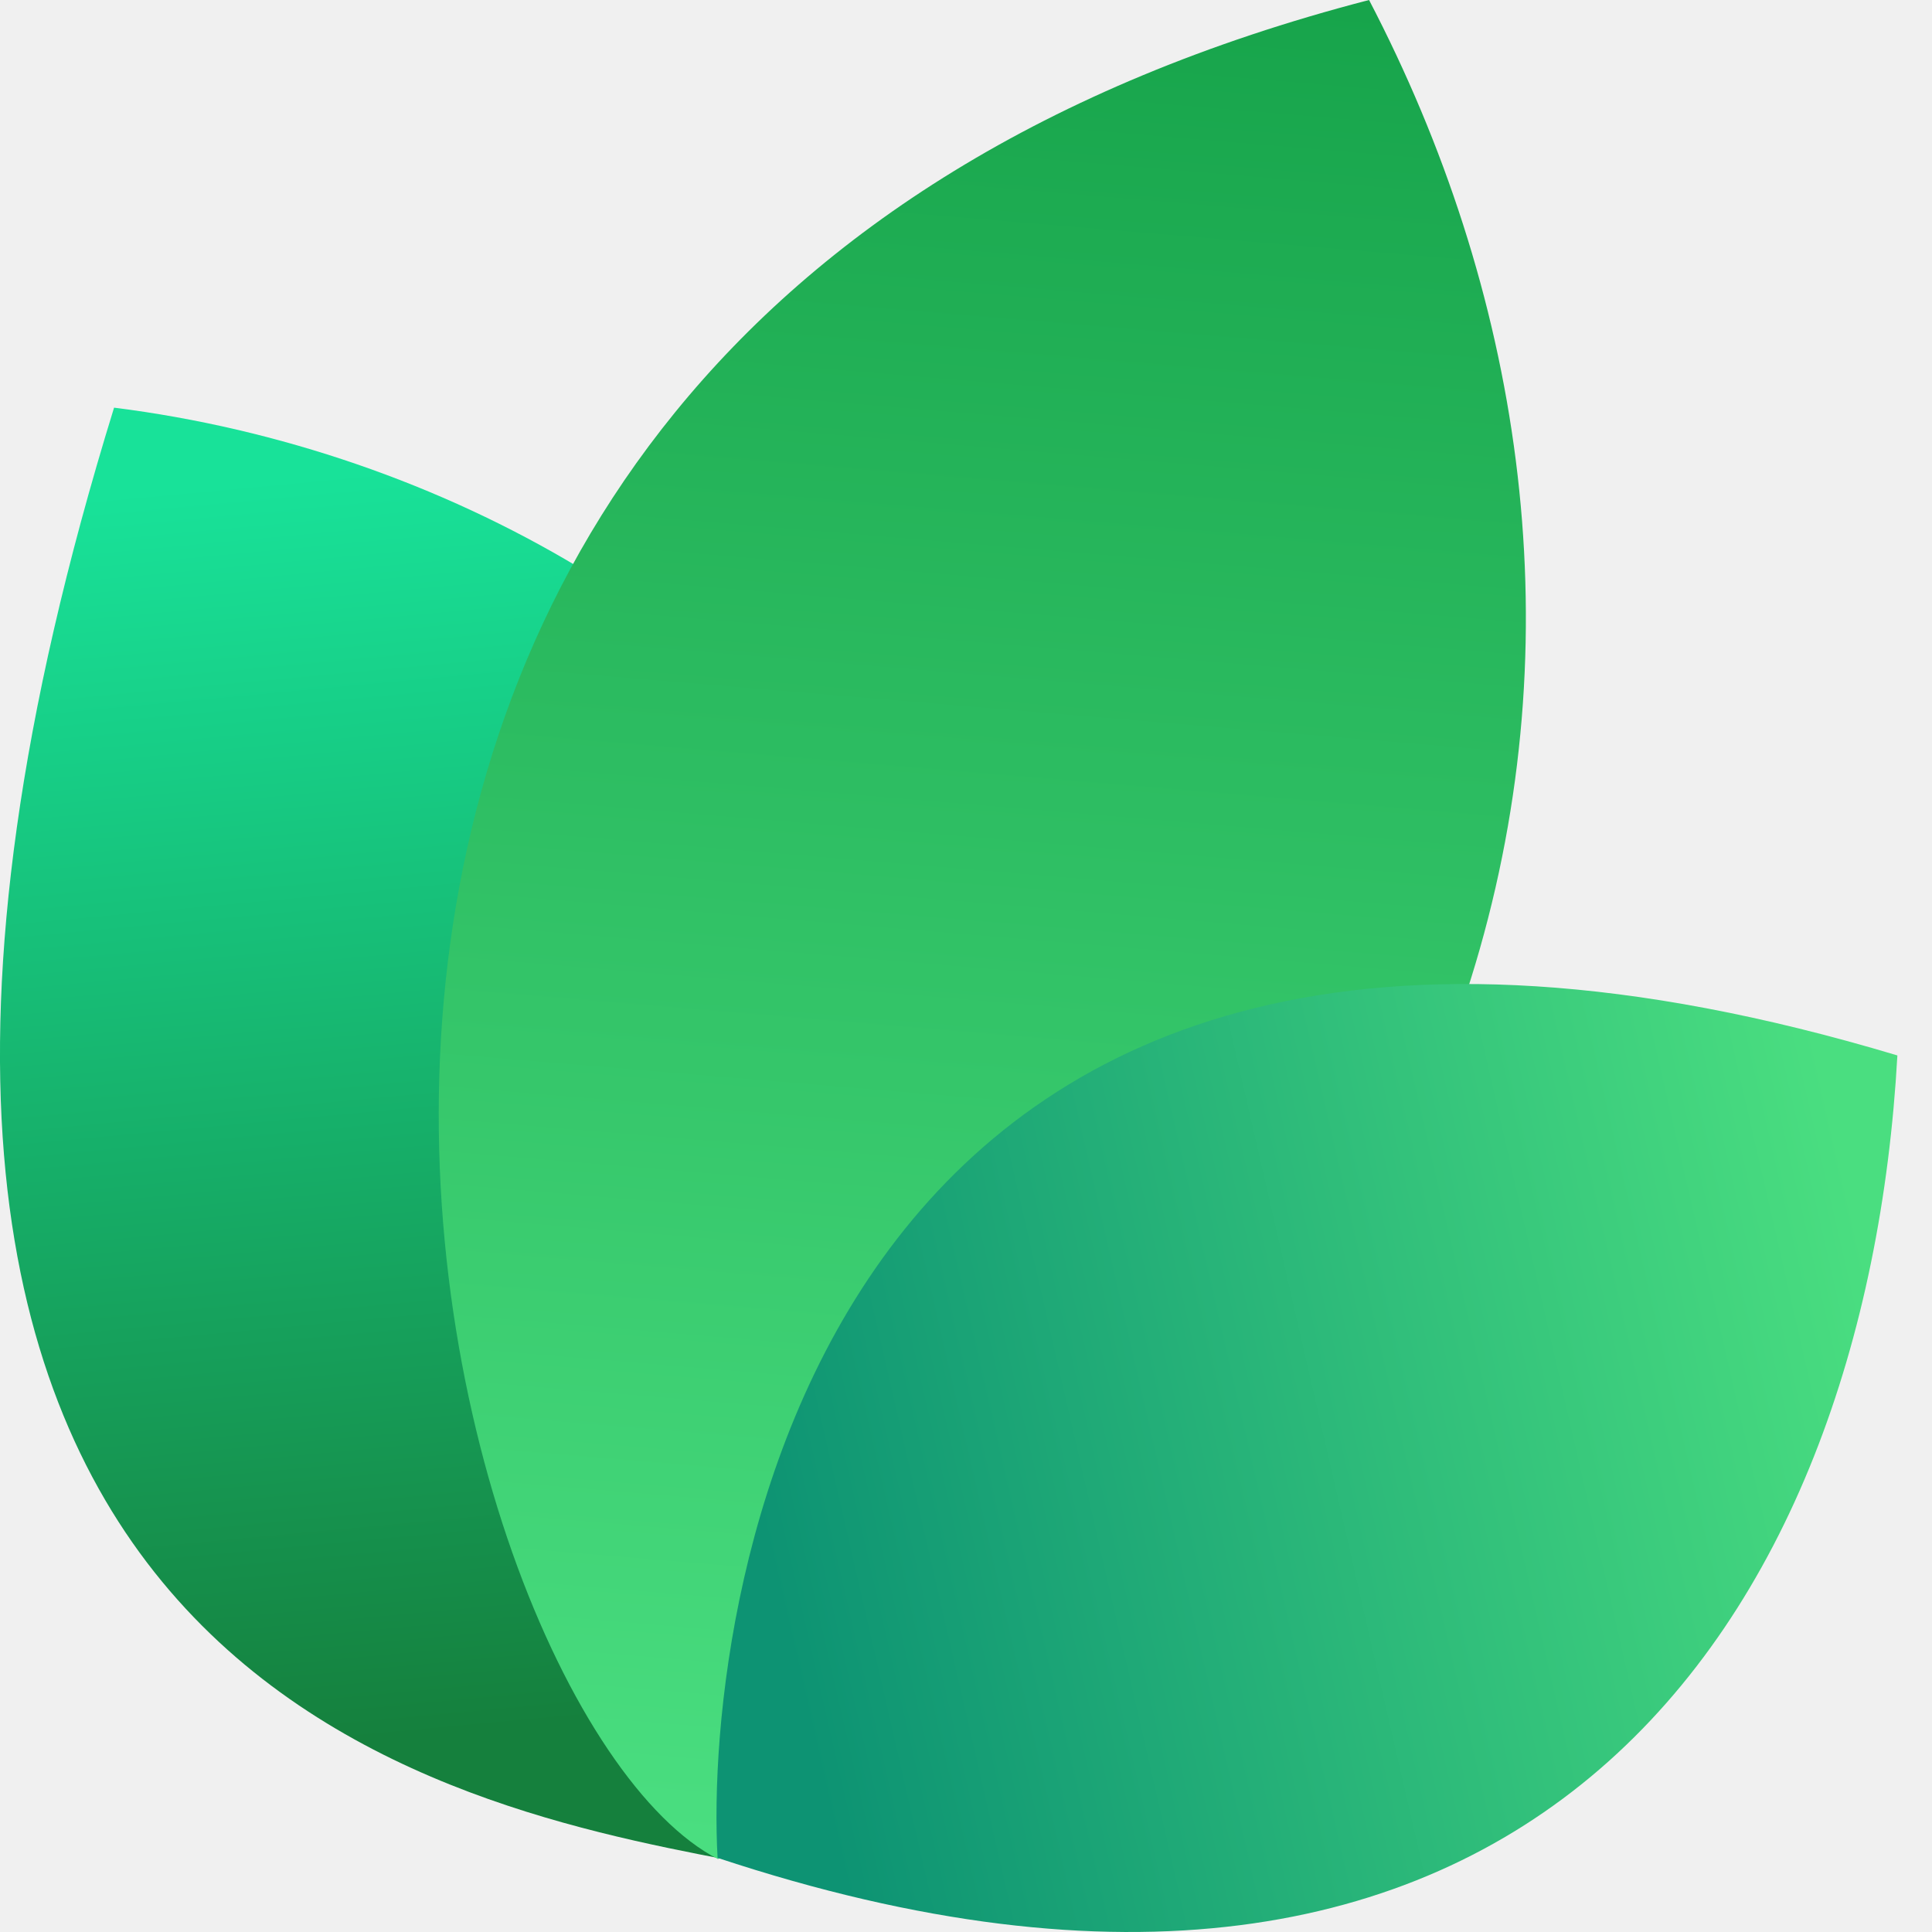
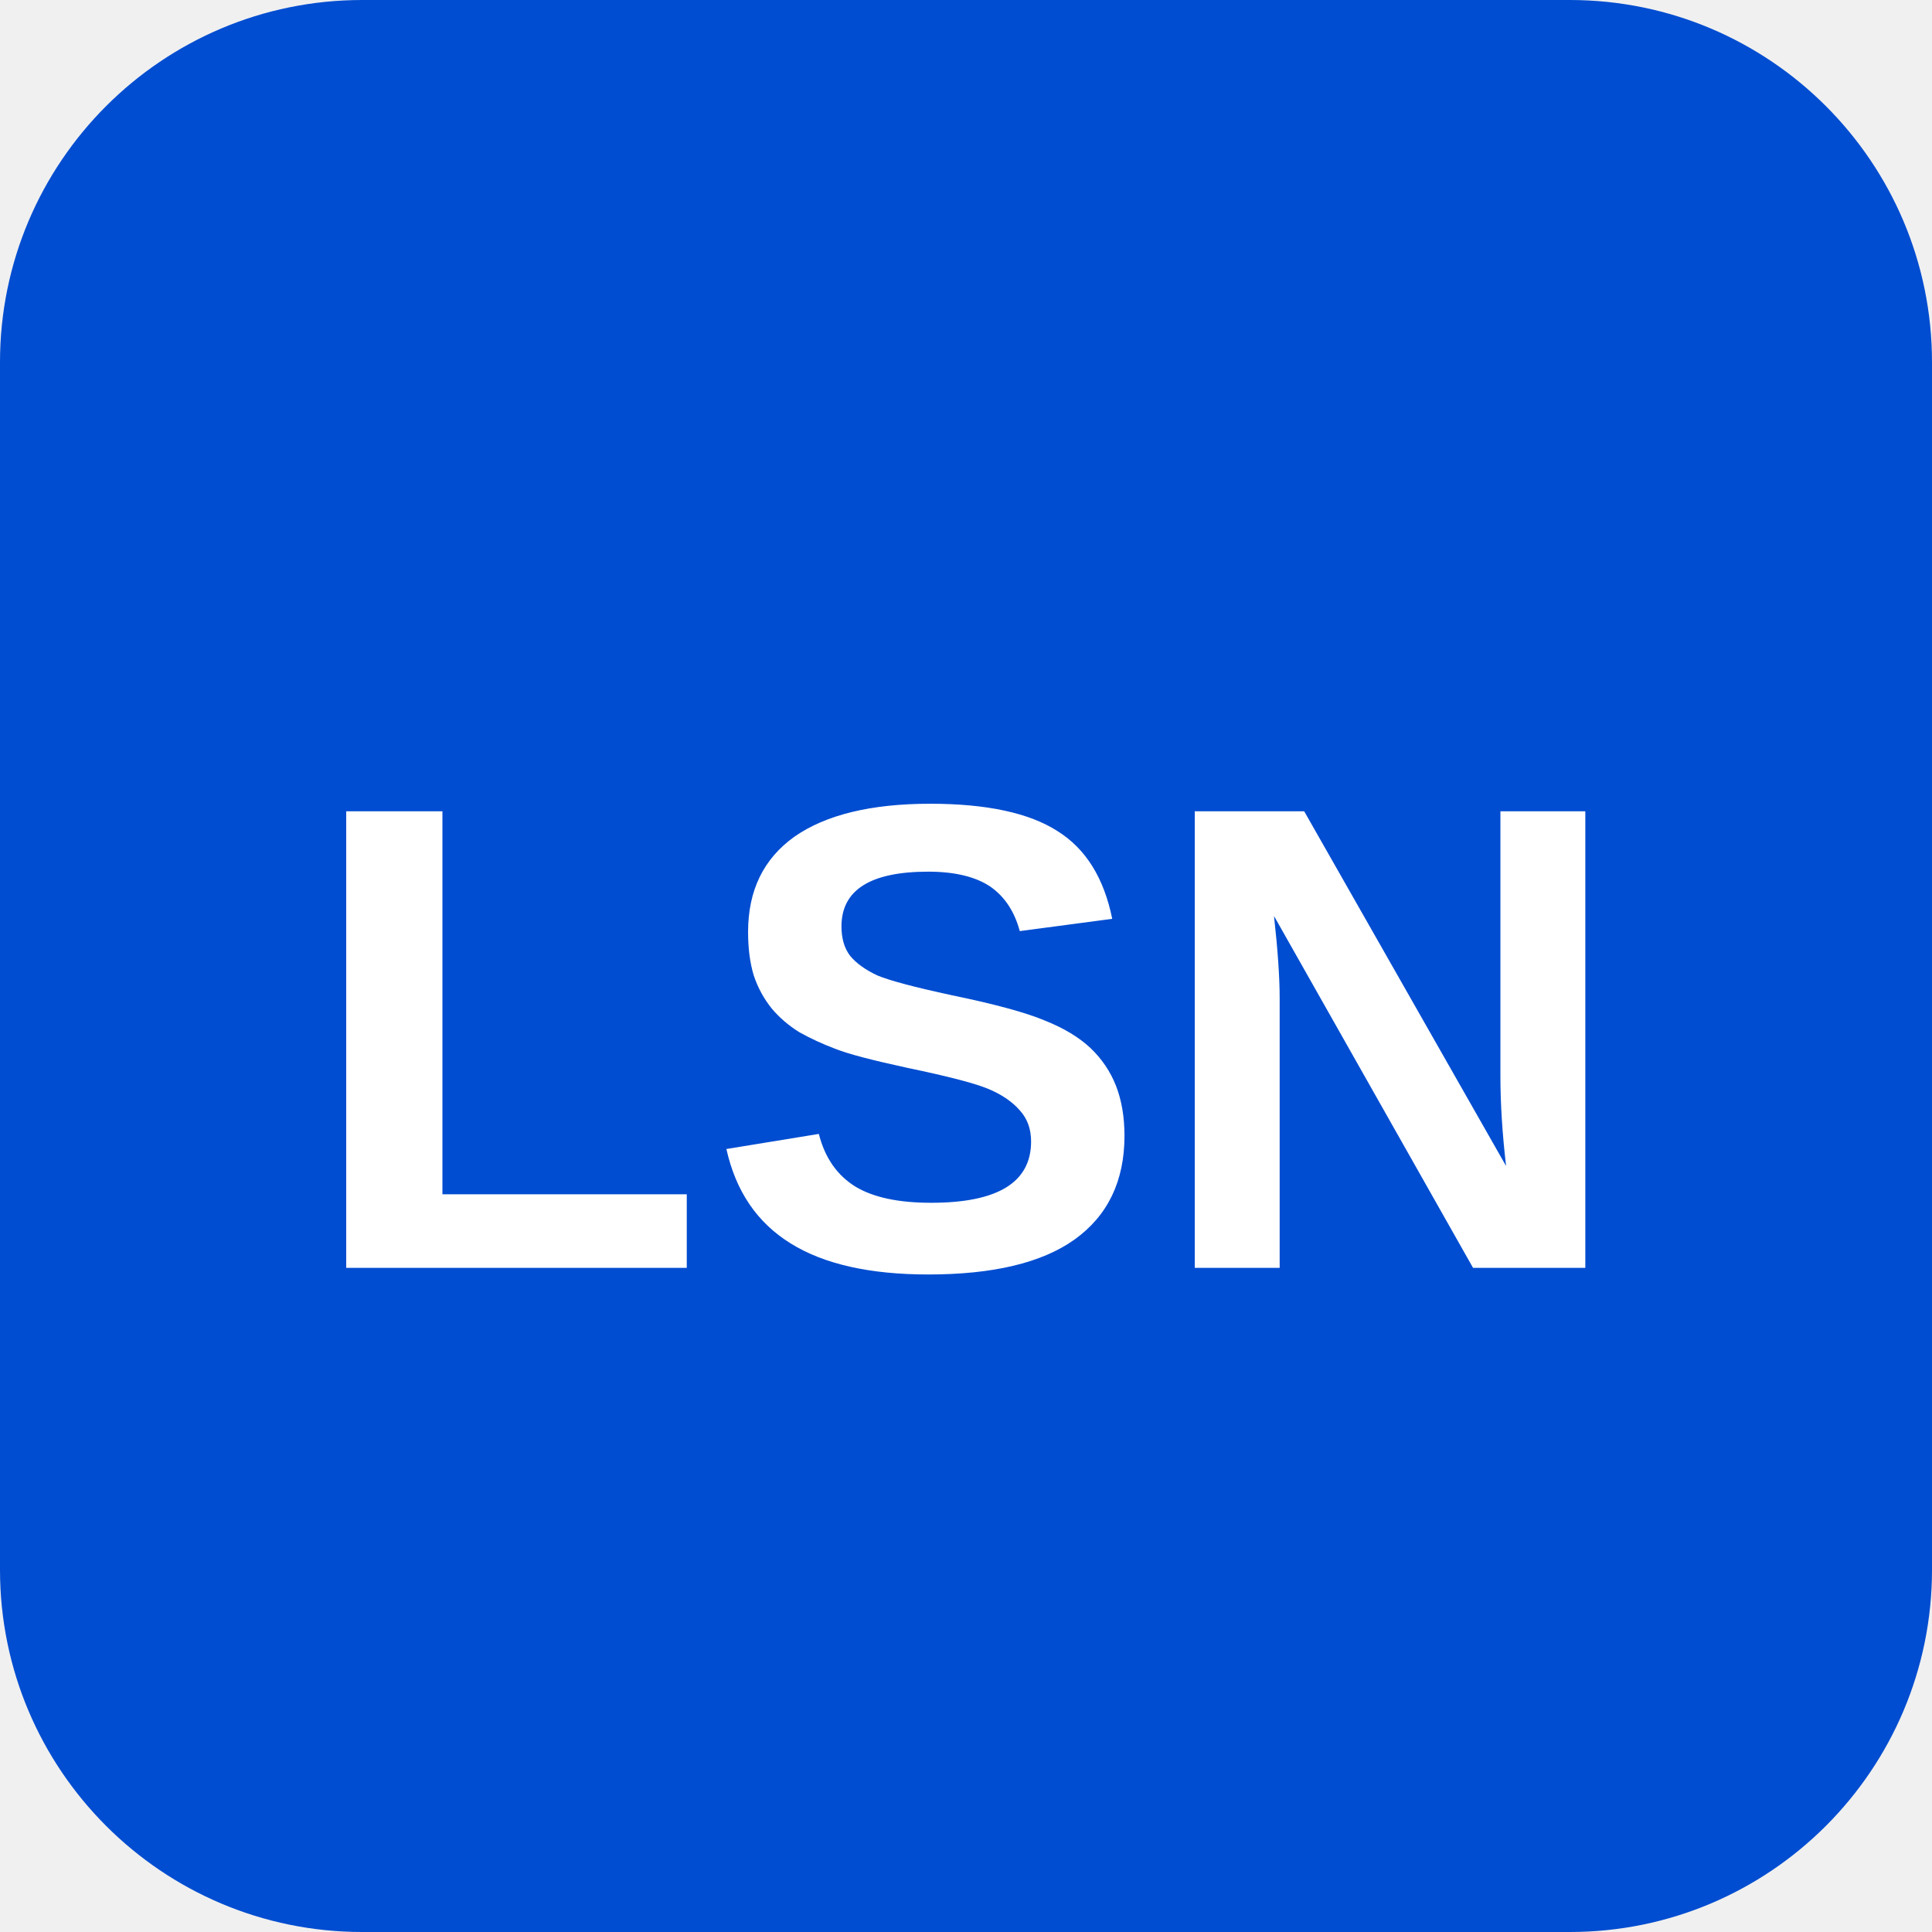
- <svg xmlns="http://www.w3.org/2000/svg" width="24" height="24" viewBox="0 0 24 24" fill="none">
-   <path d="M9.061 23.108C5.268 22.377 -3.391 20.627 1.417 5.064C9.634 6.099 16.973 14.064 9.061 23.108Z" fill="url(#paint0_linear_17557_2021)" />
-   <path d="M8.919 23.094C5.276 21.222 0.784 4.209 17.007 0C20.757 7.193 19.621 16.545 8.919 23.094Z" fill="url(#paint1_linear_17557_2021)" />
-   <path d="M8.914 23.079C8.735 19.882 10.159 9.085 23.57 13.111C23.181 20.123 18.984 26.418 8.914 23.079Z" fill="url(#paint2_linear_17557_2021)" />
-   <defs>
-     <linearGradient id="paint0_linear_17557_2021" x1="3.776" y1="5.916" x2="5.232" y2="21.559" gradientUnits="userSpaceOnUse">
-       <stop stop-color="#18E299" />
-       <stop offset="1" stop-color="#15803D" />
-     </linearGradient>
-     <linearGradient id="paint1_linear_17557_2021" x1="12.171" y1="-0.718" x2="10.19" y2="22.983" gradientUnits="userSpaceOnUse">
-       <stop stop-color="#16A34A" />
-       <stop offset="1" stop-color="#4ADE80" />
-     </linearGradient>
-     <linearGradient id="paint2_linear_17557_2021" x1="23.133" y1="15.353" x2="9.338" y2="18.52" gradientUnits="userSpaceOnUse">
-       <stop stop-color="#4ADE80" />
-       <stop offset="1" stop-color="#0D9373" />
-     </linearGradient>
-   </defs>
+ <svg xmlns="http://www.w3.org/2000/svg" width="32" height="32" viewBox="0 0 32 32" fill="none">
+   <rect width="32" height="32" rx="6" fill="#004dd1" />
+   <text x="16" y="21" font-family="Arial, sans-serif" font-size="11" font-weight="bold" fill="white" text-anchor="middle">LSN</text>
</svg>
